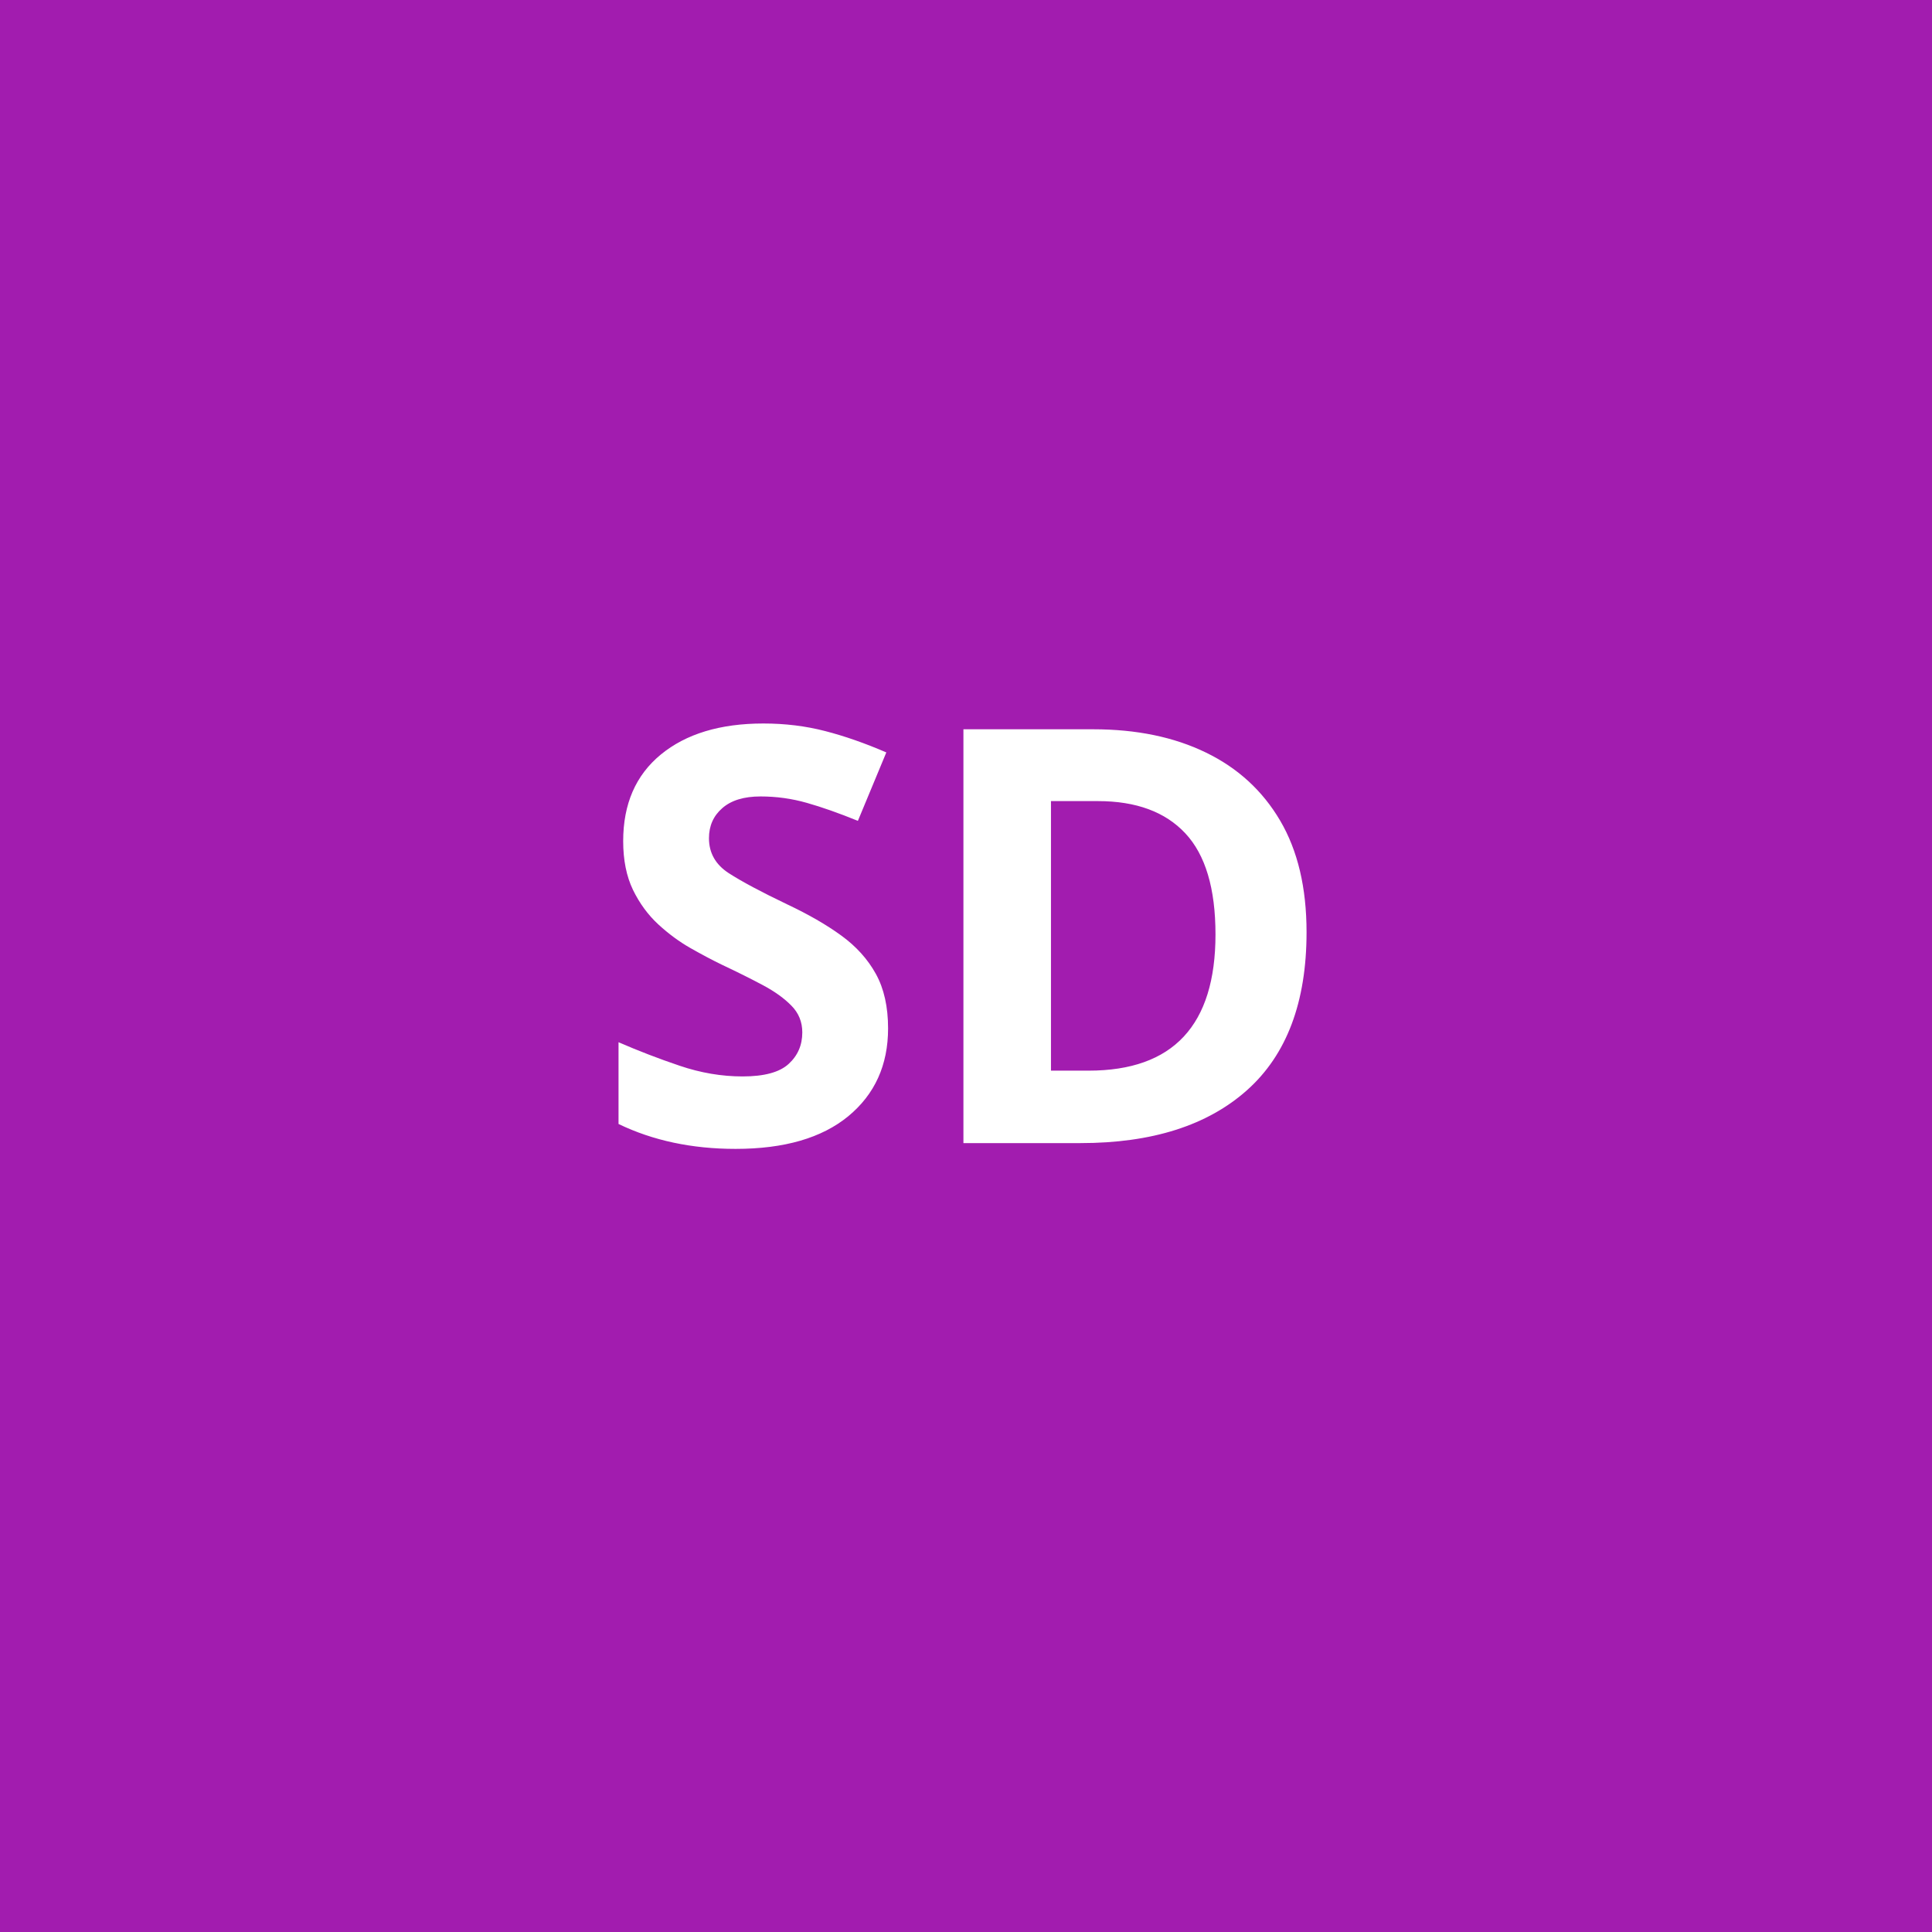
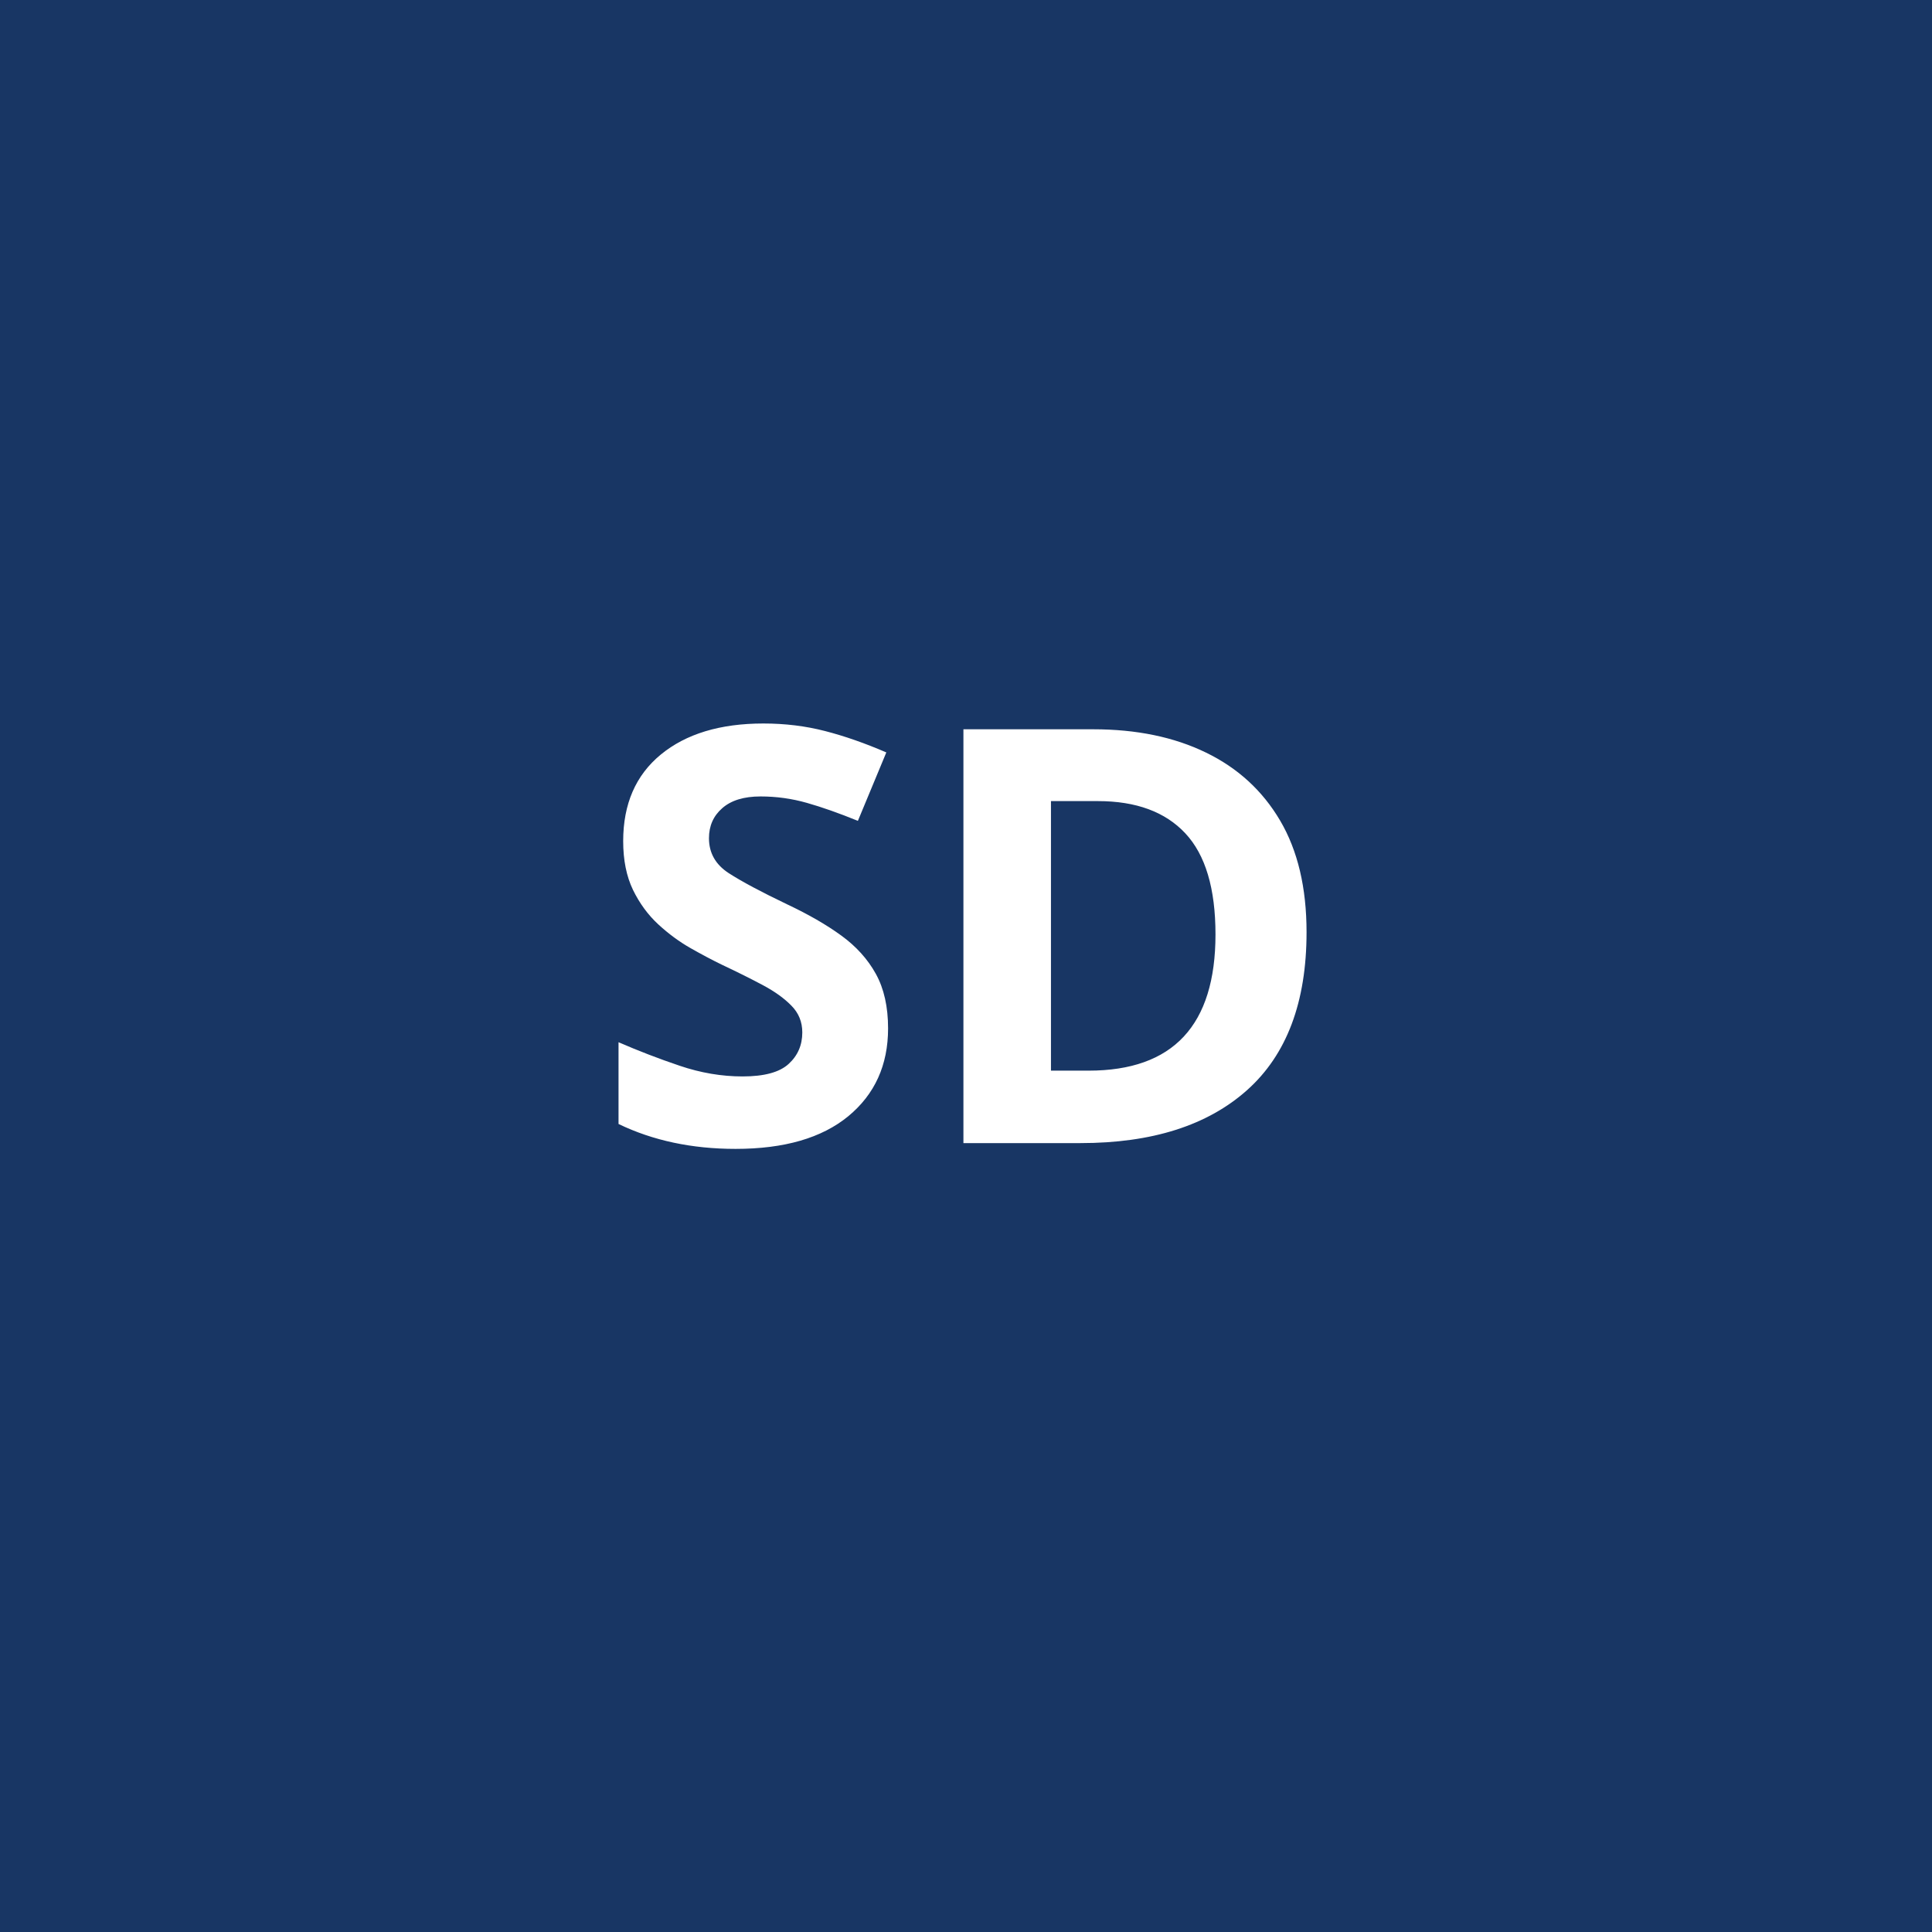
<svg xmlns="http://www.w3.org/2000/svg" width="240" height="240" viewBox="0 0 240 240">
-   <rect width="240" height="240" fill="#a21caf" />
-   <text x="120" y="142" font-family="system-ui, sans-serif" font-size="72" font-weight="700" fill="#ffffff" text-anchor="middle">SD</text>
+   <rect width="240" height="240" fill="#183664" />
+   <text x="120" y="142" font-family="Poppins, sans-serif" font-size="72" font-weight="700" fill="#ffffff" text-anchor="middle">SD</text>
</svg>
